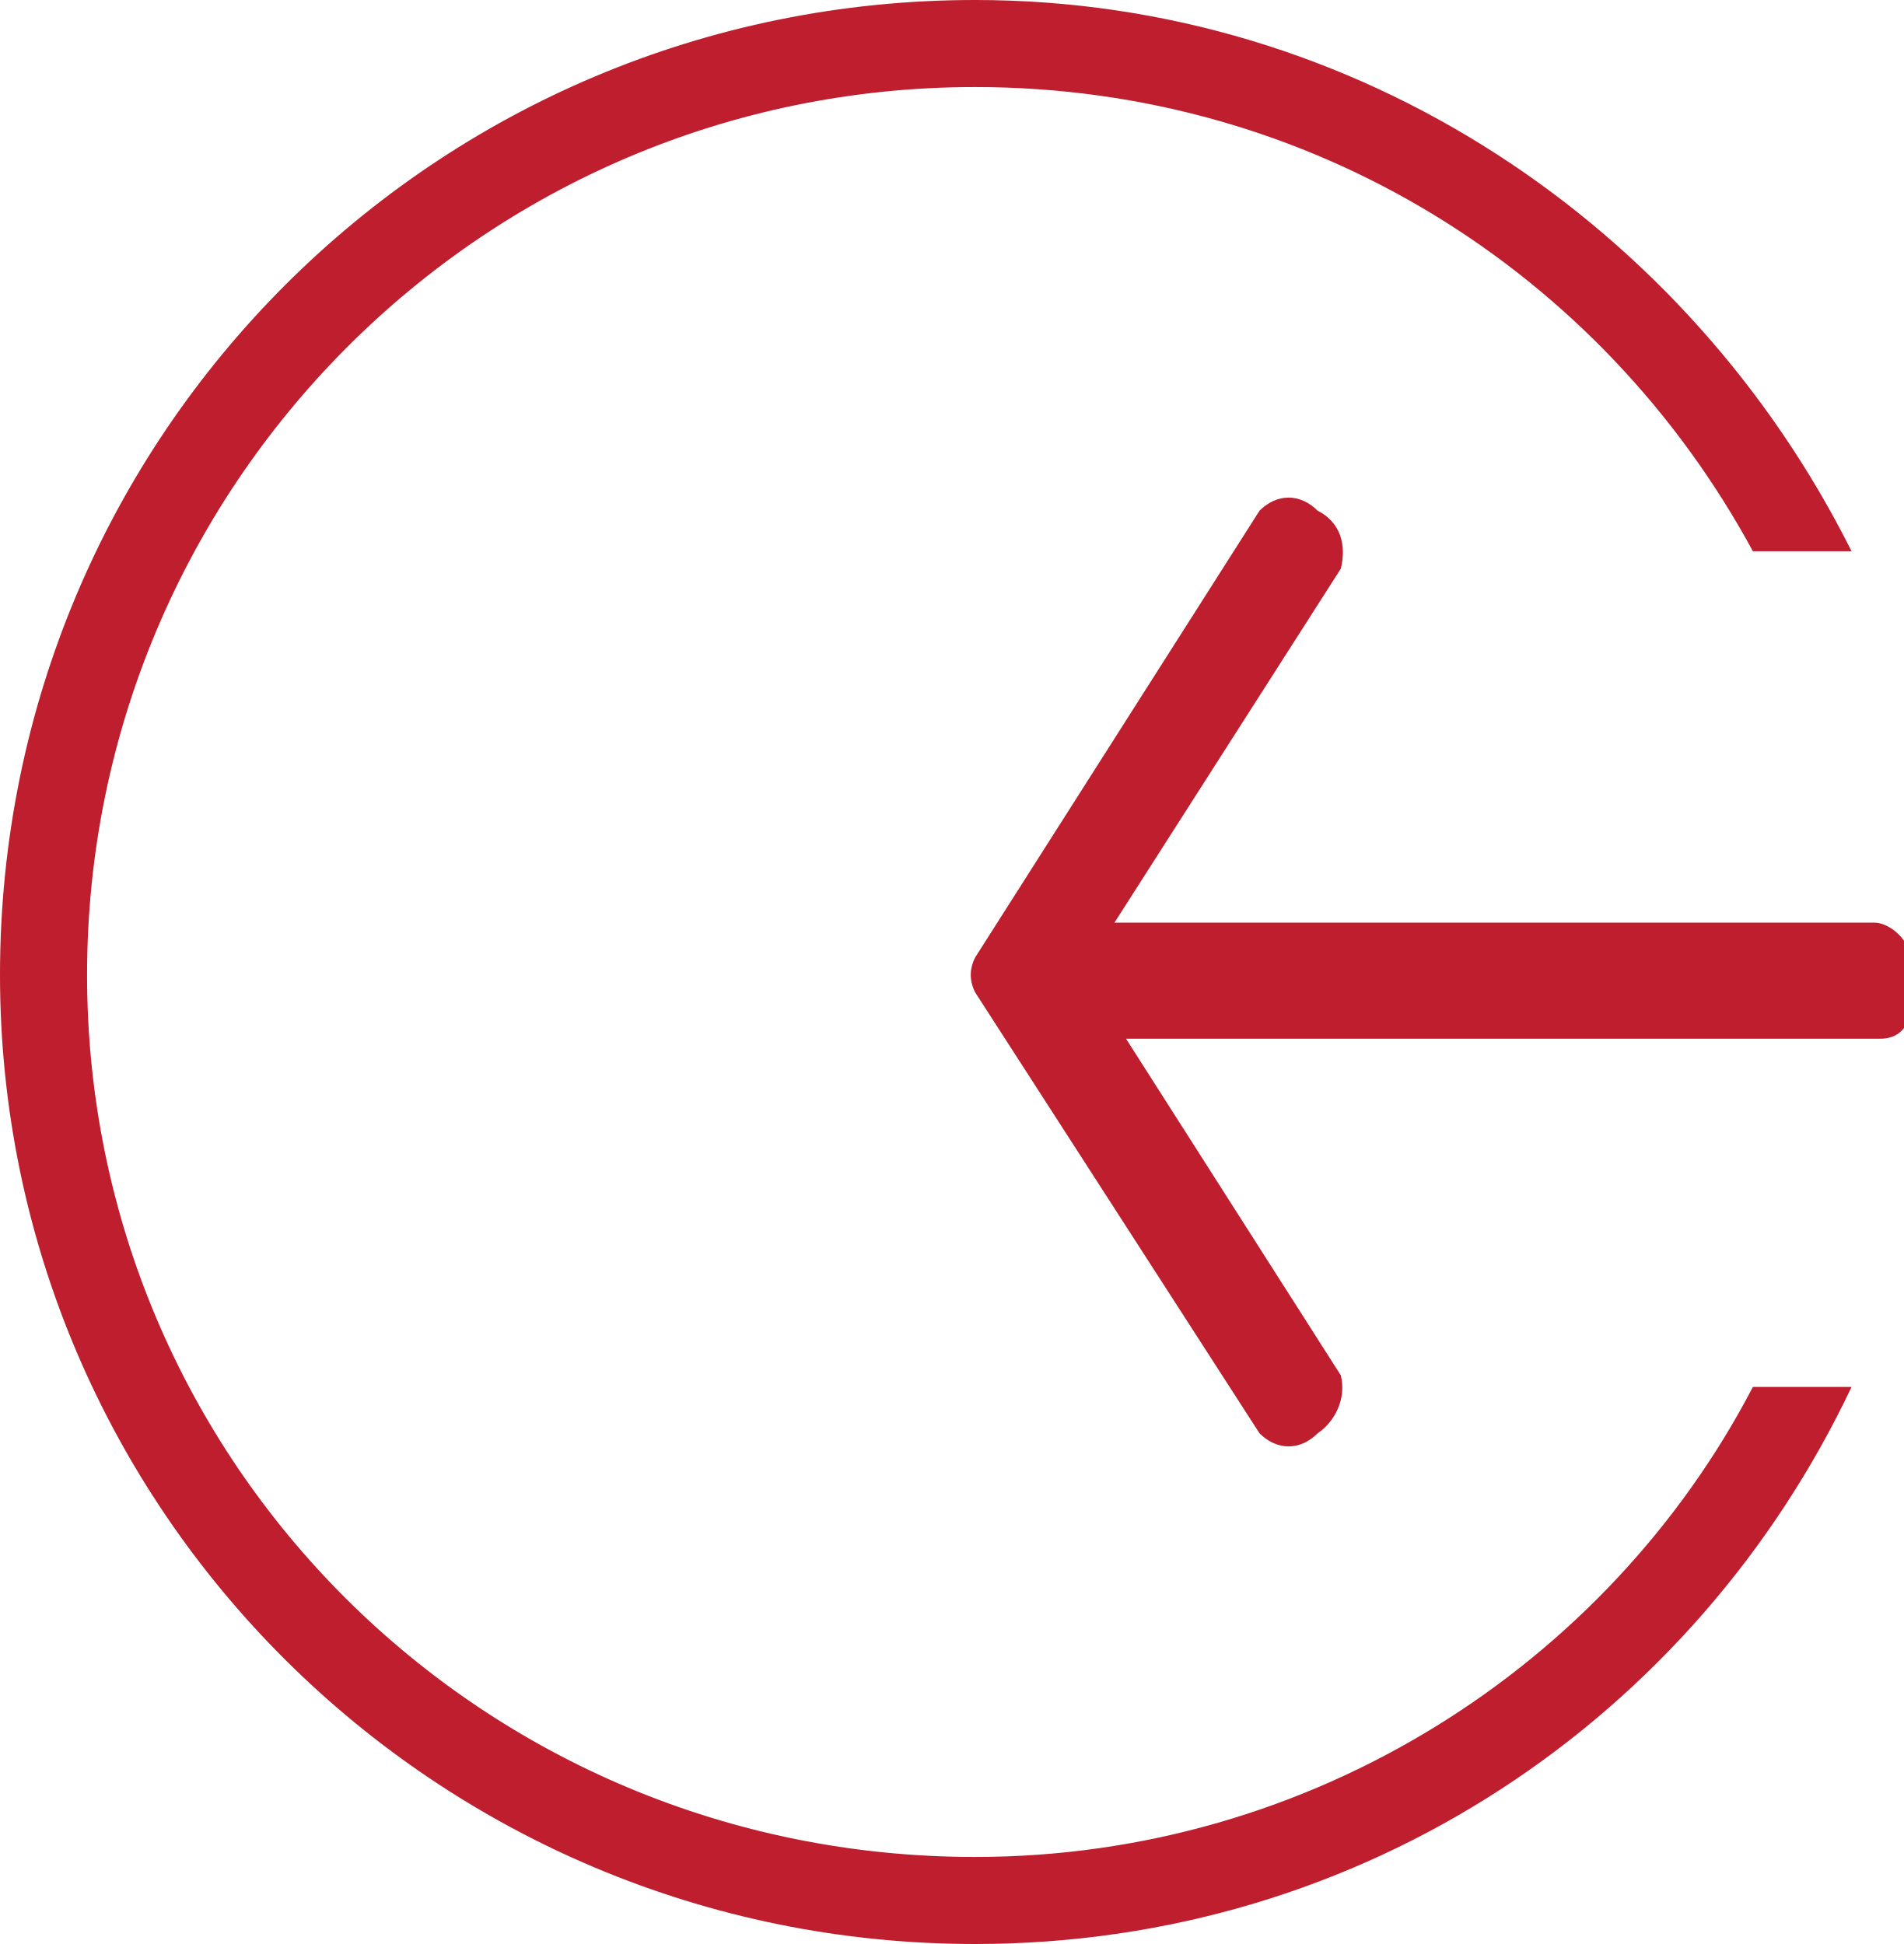
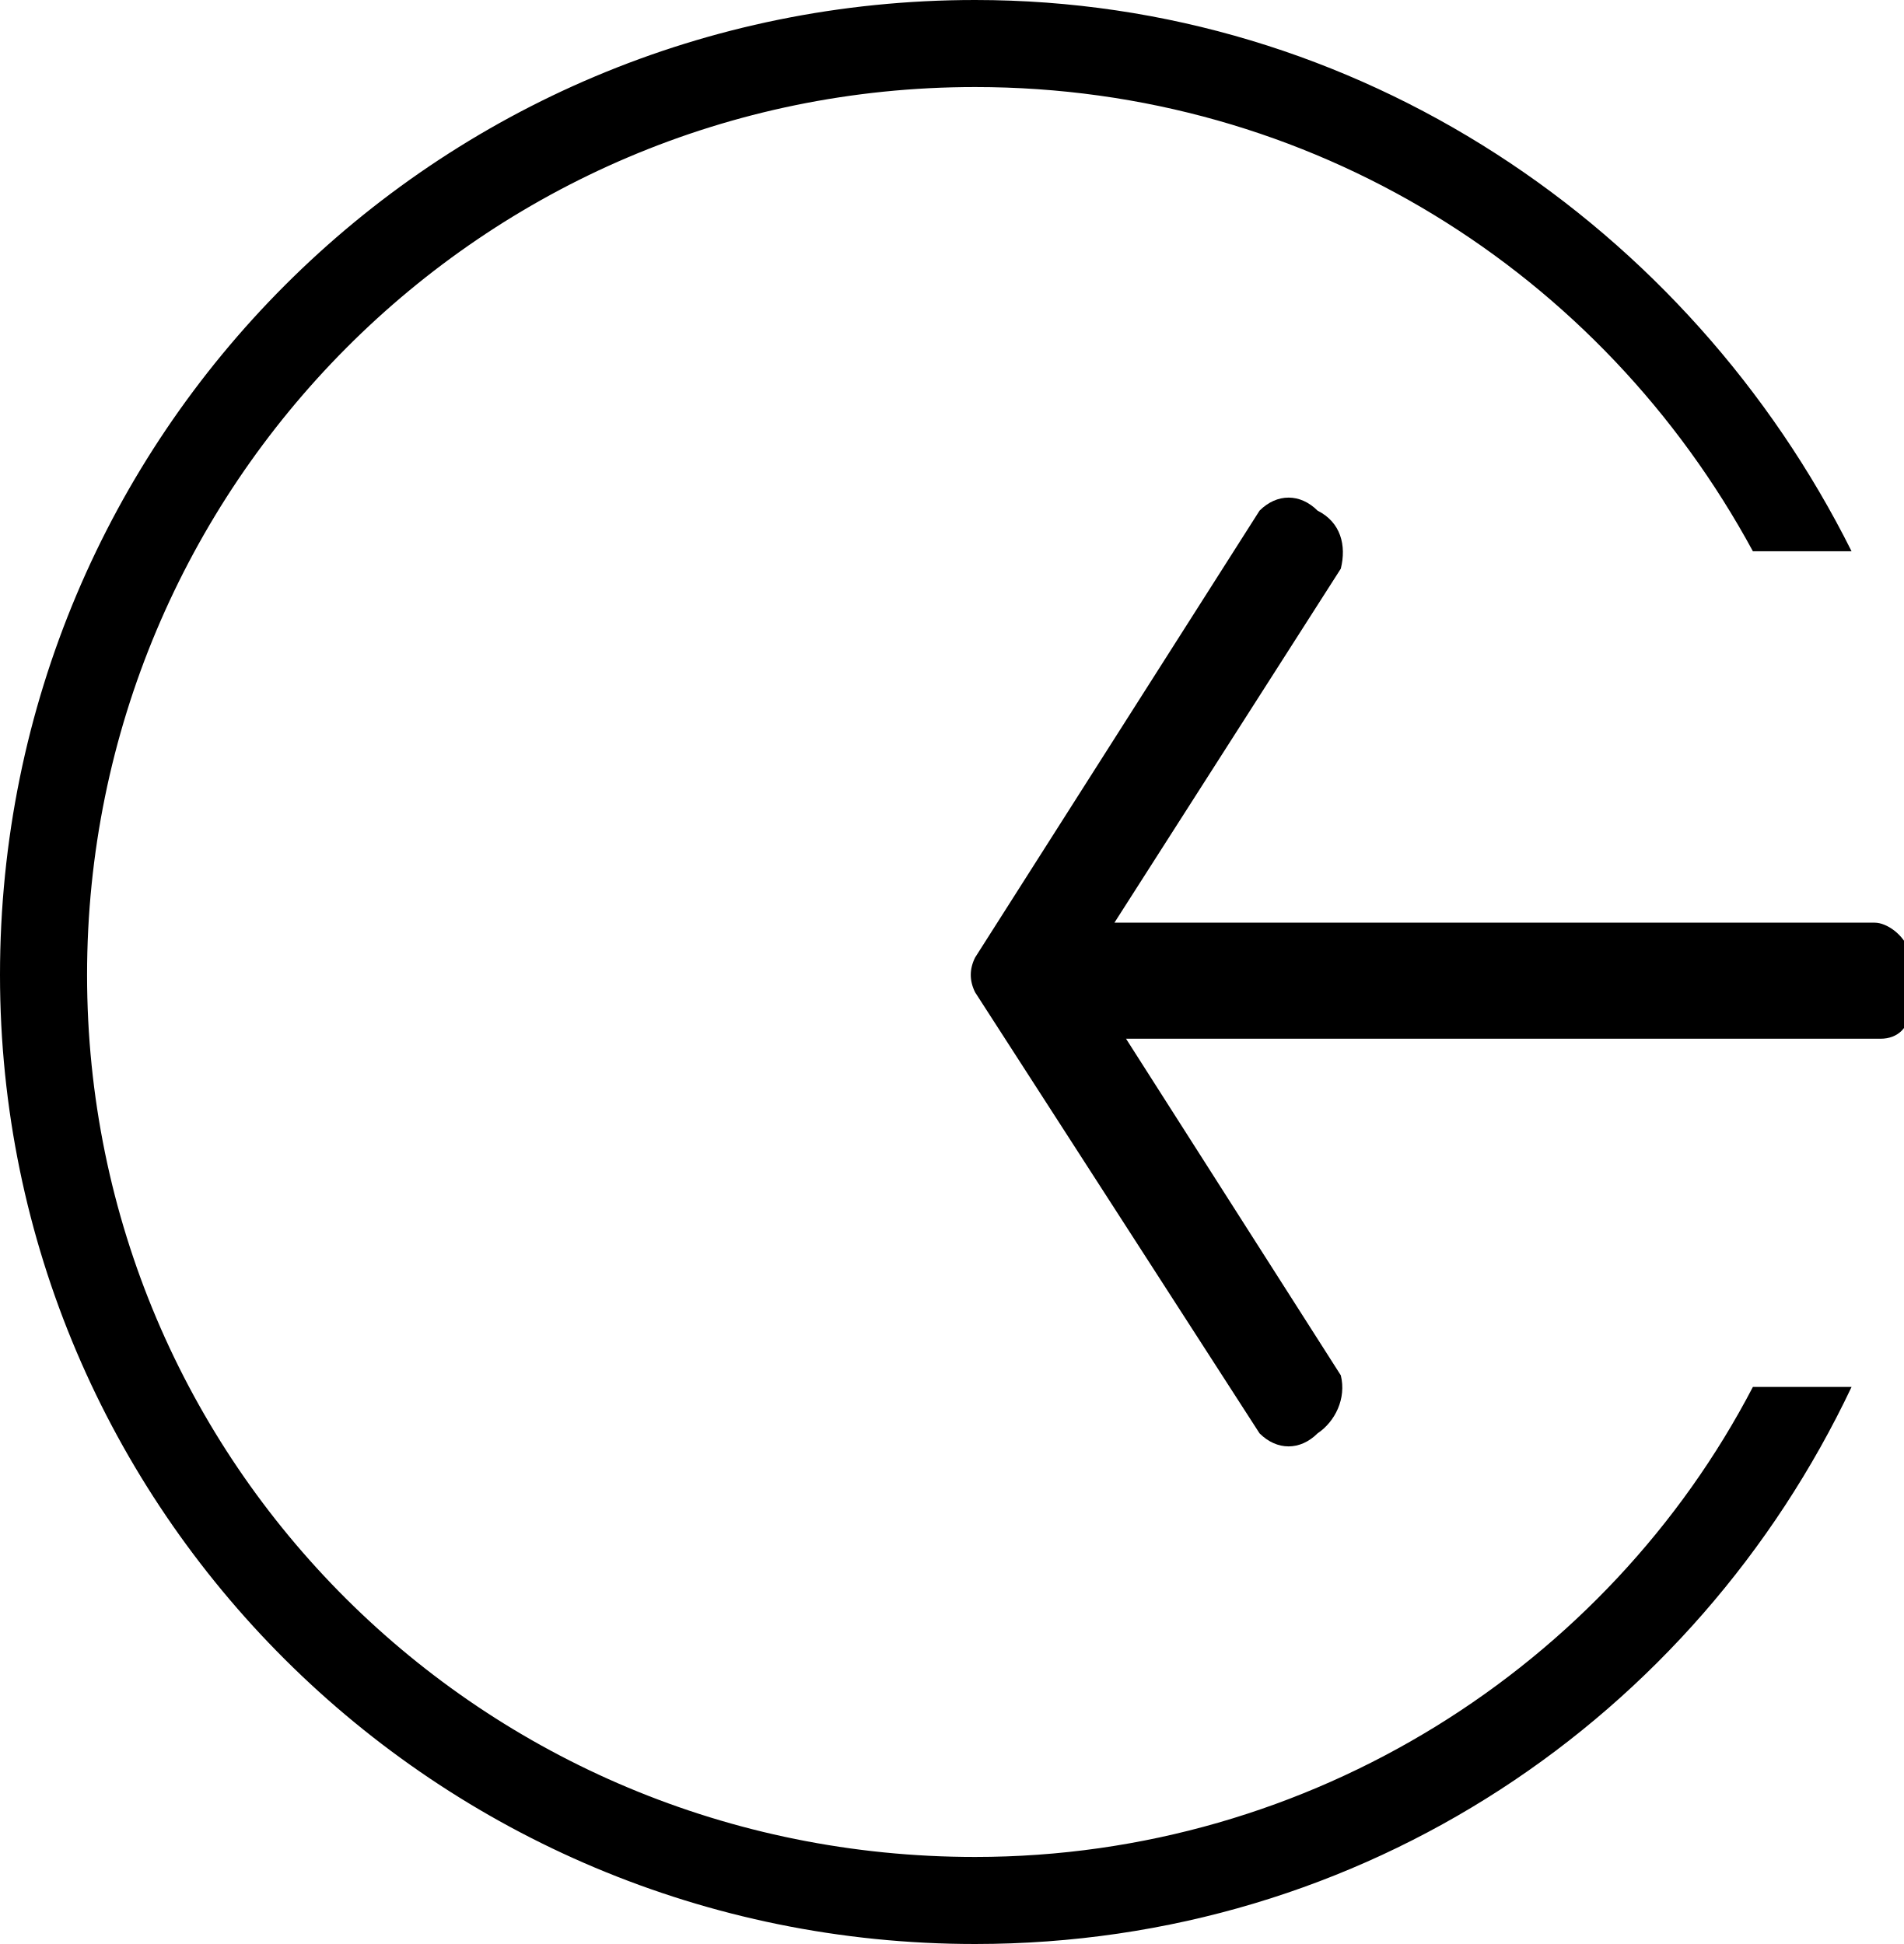
- <svg xmlns="http://www.w3.org/2000/svg" version="1.1" id="Layer_1" x="0px" y="0px" width="32.8px" height="33.5px" viewBox="0 0 32.8 33.5" style="enable-background:new 0 0 32.8 33.5;" xml:space="preserve">
+ <svg xmlns="http://www.w3.org/2000/svg" version="1.1" id="arrow" x="0px" y="0px" width="32.8px" height="33.5px" viewBox="0 0 32.8 33.5" style="enable-background:new 0 0 32.8 33.5;" xml:space="preserve">
  <style type="text/css">
- 	.st0{fill-rule:evenodd;clip-rule:evenodd;fill:#BE1E2D;}
- 	.st1{fill:#BE1E2D;}
+ 	
</style>
-   <path class="st0" d="M32.3,15.9H19.2l3.9-6.1c0.1-0.4,0-0.8-0.4-1c0,0,0,0,0,0c-0.3-0.3-0.7-0.3-1,0c0,0-4.9,7.7-4.9,7.7  c-0.1,0.2-0.1,0.4,0,0.6l4.9,7.6c0.3,0.3,0.7,0.3,1,0c0,0,0,0,0,0c0.3-0.2,0.5-0.6,0.4-1l-3.7-5.8h13c0.3,0,0.5-0.2,0.5-0.5v-1  C32.8,16.1,32.5,15.9,32.3,15.9z" />
-   <path class="st1" d="M16.8,32C8.3,32,1.5,25.2,1.5,16.8c0-8.4,6.8-15.3,15.3-15.3c5.8,0,10.8,3.2,13.4,8h1.7C29.1,3.9,23.4,0,16.8,0  C7.5,0,0,7.5,0,16.8C0,26,7.5,33.5,16.8,33.5c6.7,0,12.4-3.9,15.1-9.6h-1.7C27.7,28.7,22.6,32,16.8,32z" />
+   <path class="arrow-st0" d="M32.3,15.9H19.2l3.9-6.1c0.1-0.4,0-0.8-0.4-1c0,0,0,0,0,0c-0.3-0.3-0.7-0.3-1,0c0,0-4.9,7.7-4.9,7.7  c-0.1,0.2-0.1,0.4,0,0.6l4.9,7.6c0.3,0.3,0.7,0.3,1,0c0,0,0,0,0,0c0.3-0.2,0.5-0.6,0.4-1l-3.7-5.8h13c0.3,0,0.5-0.2,0.5-0.5v-1  C32.8,16.1,32.5,15.9,32.3,15.9z" />
+   <path class="arrow-st1" d="M16.8,32C8.3,32,1.5,25.2,1.5,16.8c0-8.4,6.8-15.3,15.3-15.3c5.8,0,10.8,3.2,13.4,8h1.7C29.1,3.9,23.4,0,16.8,0  C7.5,0,0,7.5,0,16.8C0,26,7.5,33.5,16.8,33.5c6.7,0,12.4-3.9,15.1-9.6h-1.7C27.7,28.7,22.6,32,16.8,32z" />
</svg>
